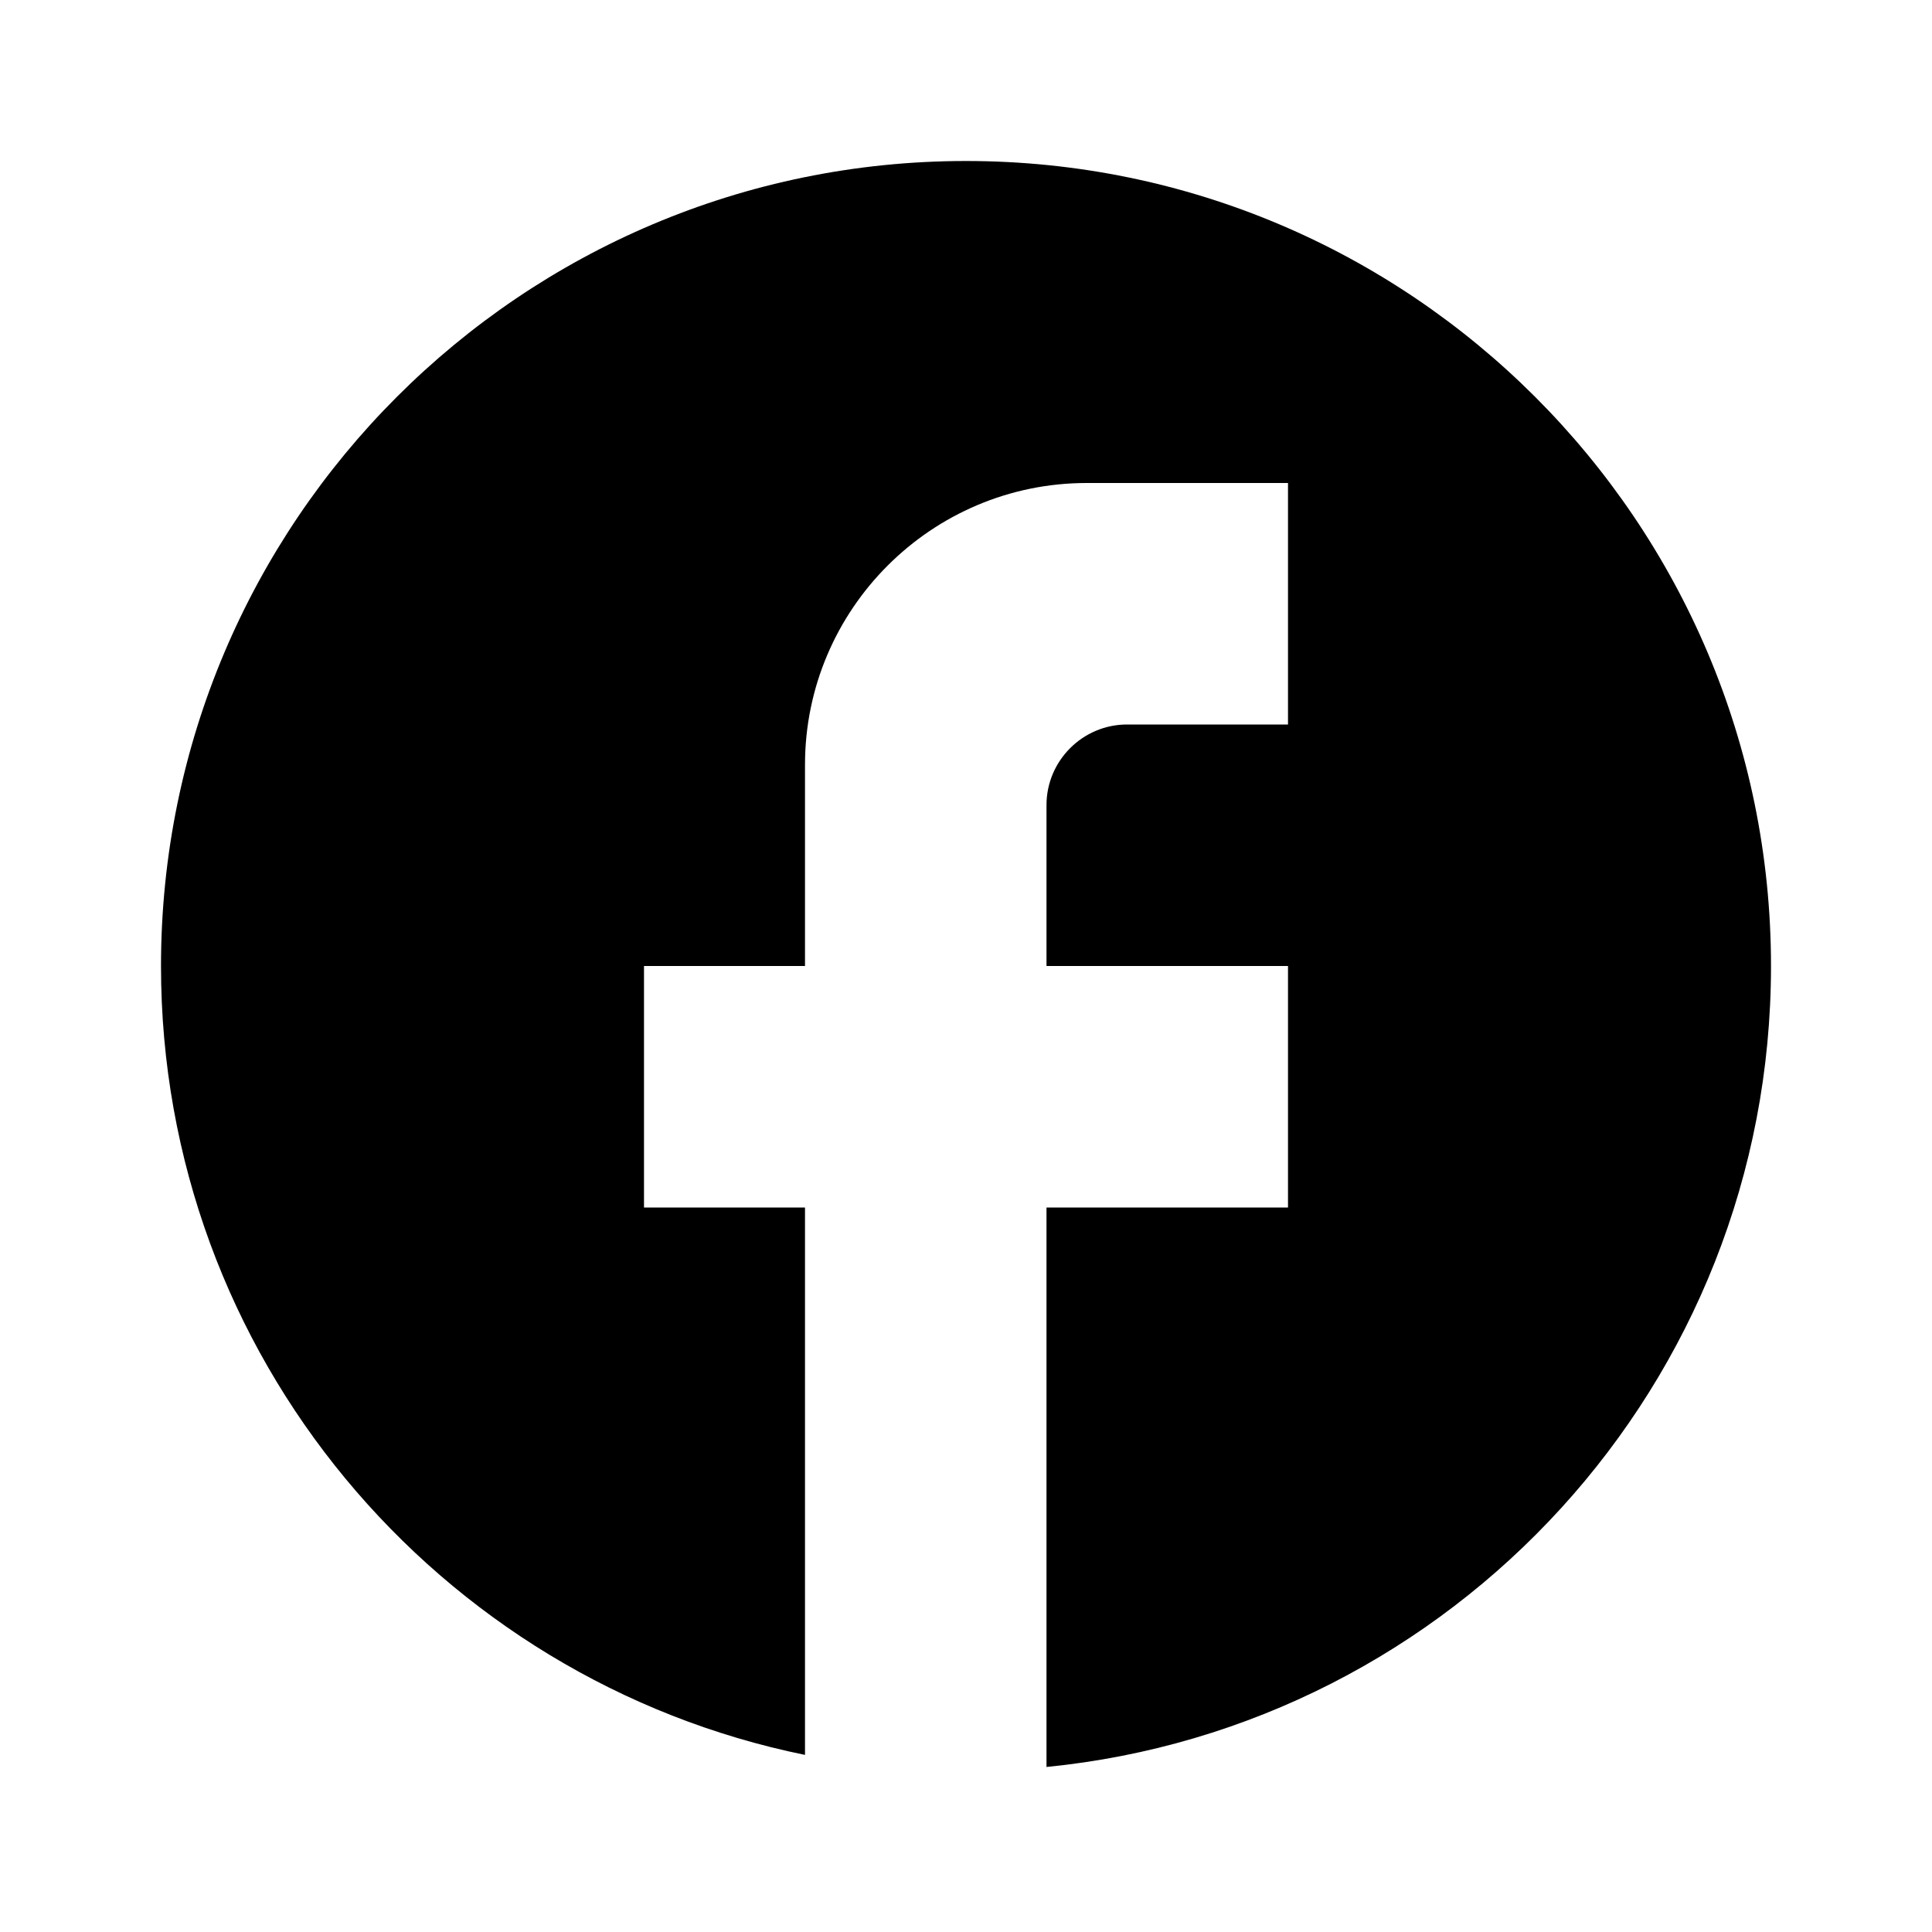
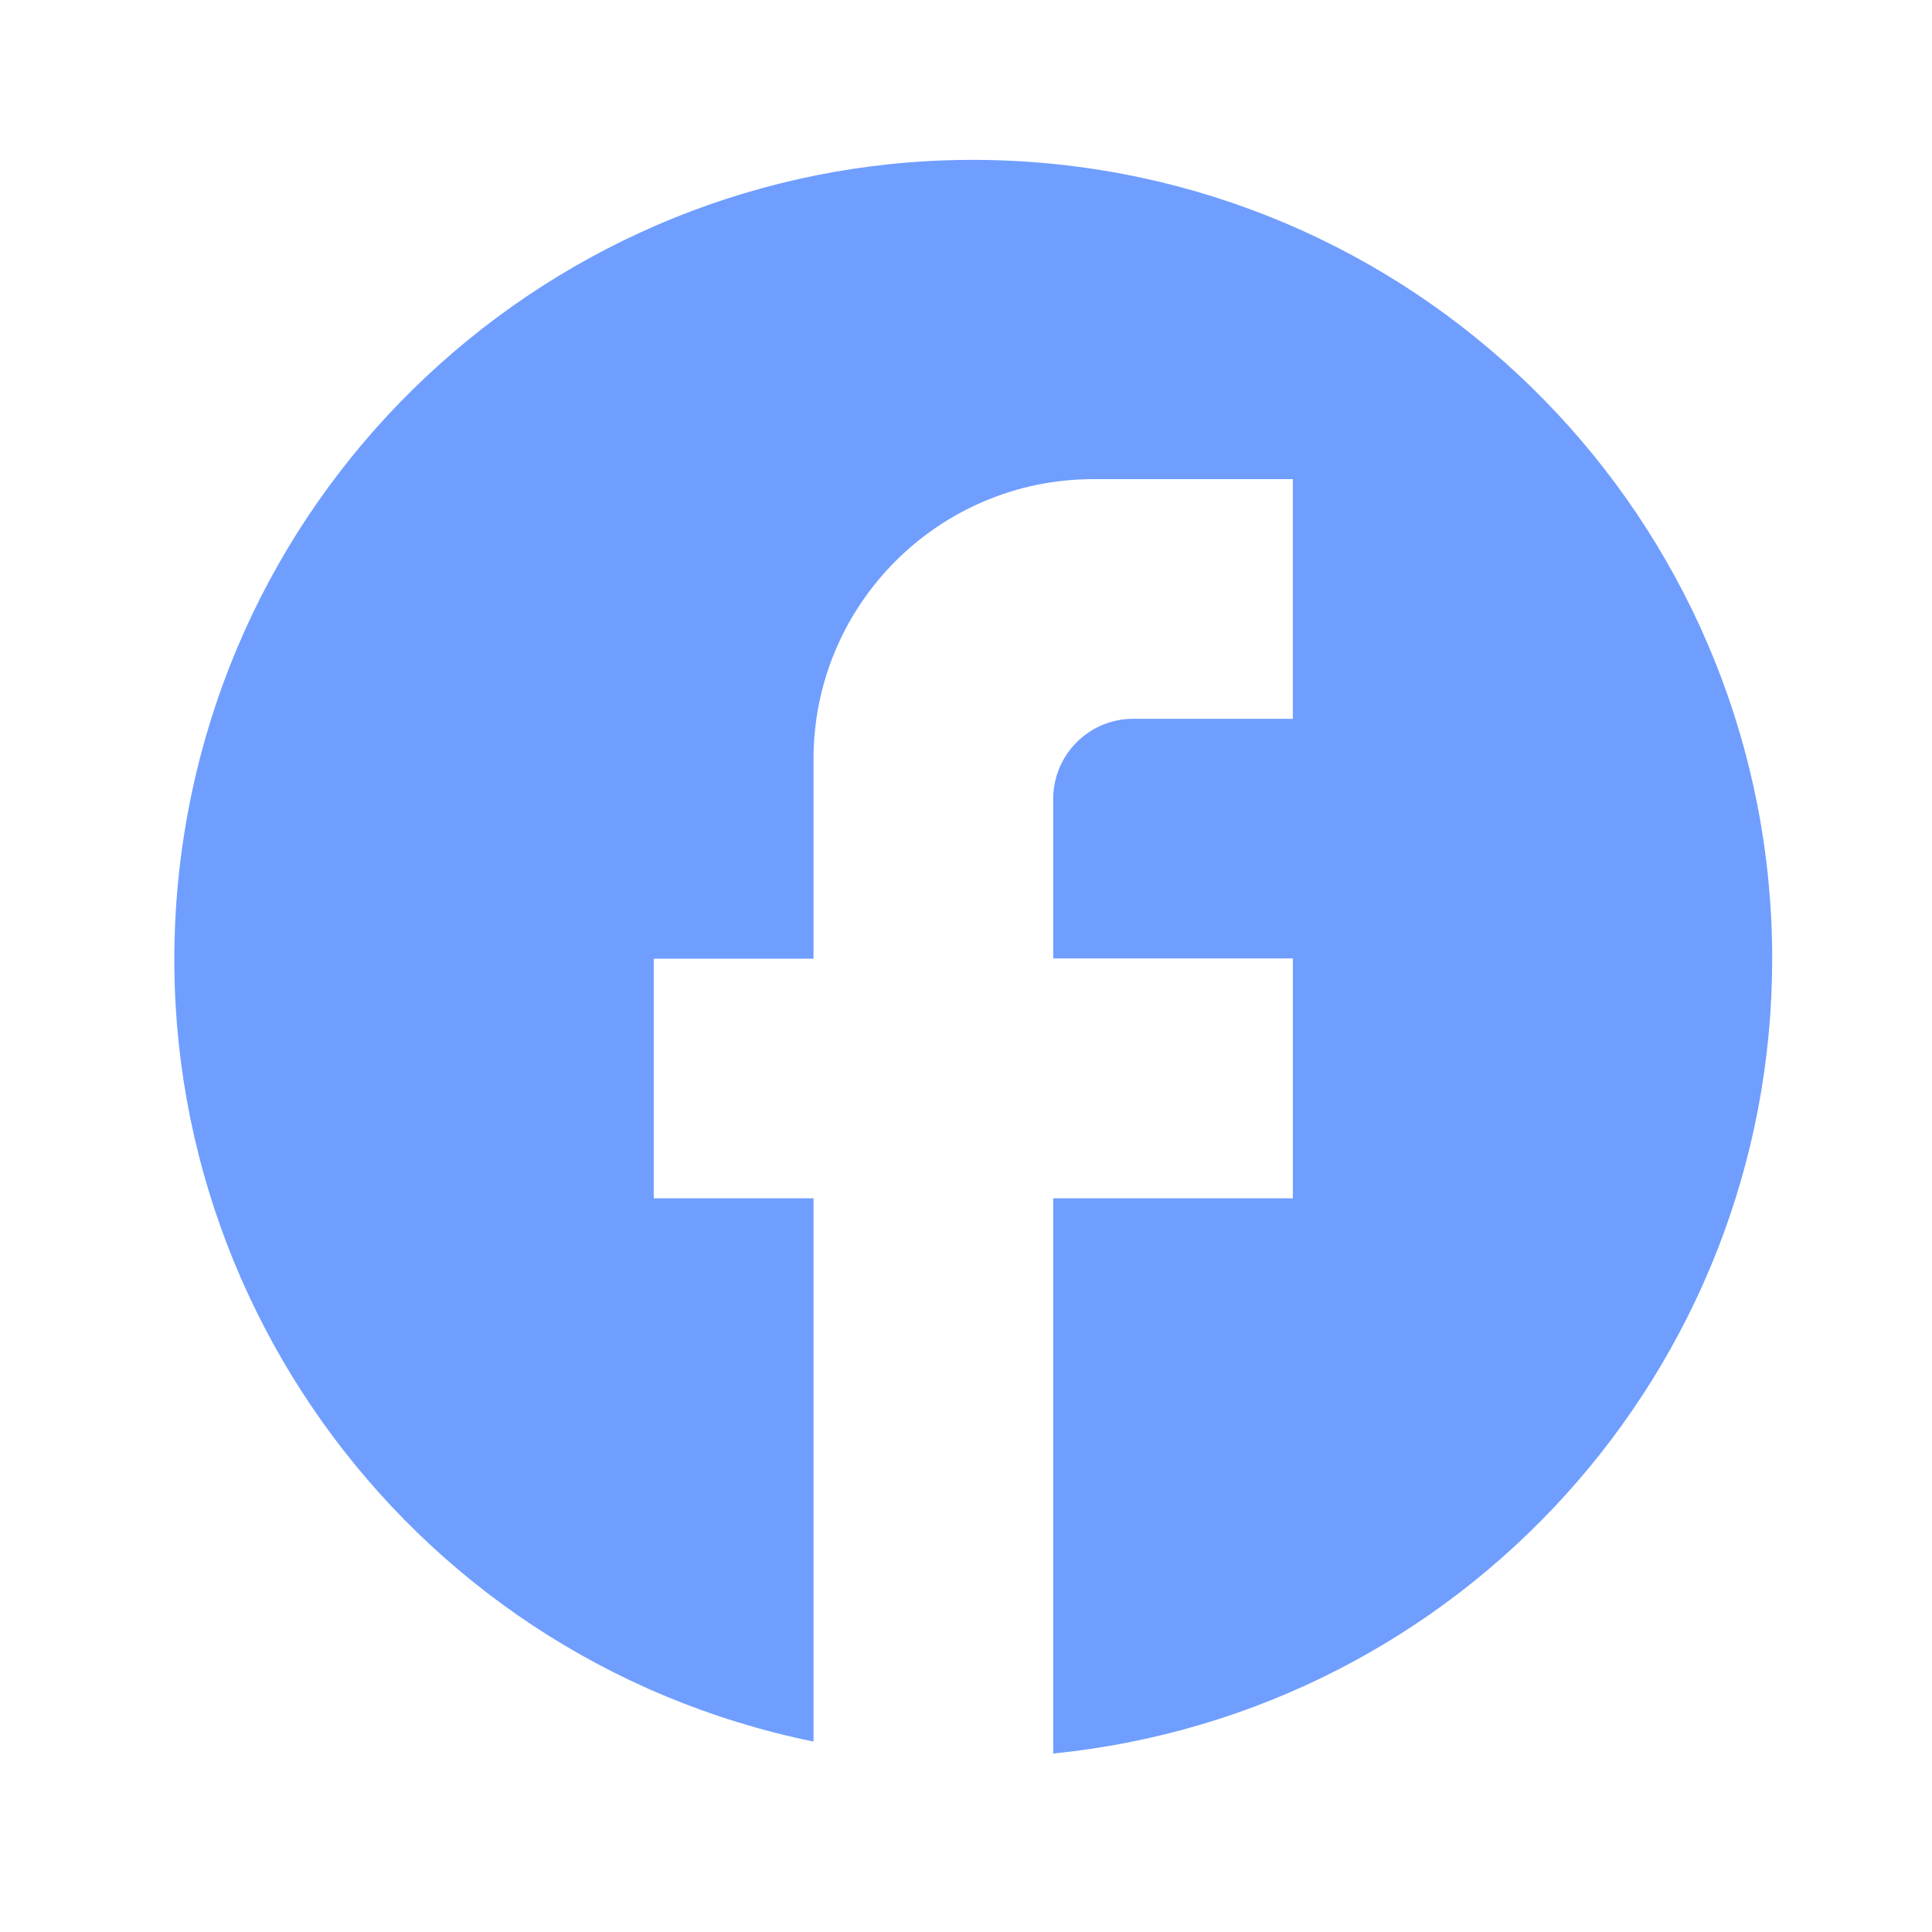
- <svg xmlns="http://www.w3.org/2000/svg" enable-background="new 0 0 24 24" height="24px" viewBox="0 0 24 24" width="24px" fill="#000000">
-   <rect fill="none" height="24" width="24" />
-   <path d="M22,12c0-5.52-4.48-10-10-10S2,6.48,2,12c0,4.84,3.44,8.87,8,9.8V15H8v-3h2V9.5C10,7.57,11.57,6,13.5,6H16v3h-2 c-0.55,0-1,0.45-1,1v2h3v3h-3v6.95C18.05,21.45,22,17.19,22,12z" />
+ <svg xmlns="http://www.w3.org/2000/svg" width="49" height="49" viewBox="0 0 49 49">
+   <g id="facebook" transform="translate(0.372)">
+     <rect id="Rectángulo_32" data-name="Rectángulo 32" width="49" height="49" transform="translate(-0.372)" fill="none" />
+     <path id="Trazado_12" data-name="Trazado 12" d="M42.523,22.262A20.262,20.262,0,1,0,18.209,42.118V28.34H14.157V22.262h4.052V17.2A7.1,7.1,0,0,1,25.3,10.1h5.065v6.078H26.314a2.032,2.032,0,0,0-2.026,2.026v4.052h6.078V28.34H24.288V42.422A20.259,20.259,0,0,0,42.523,22.262Z" transform="translate(2.052 2.052)" fill="#709eff" />
+   </g>
</svg>
